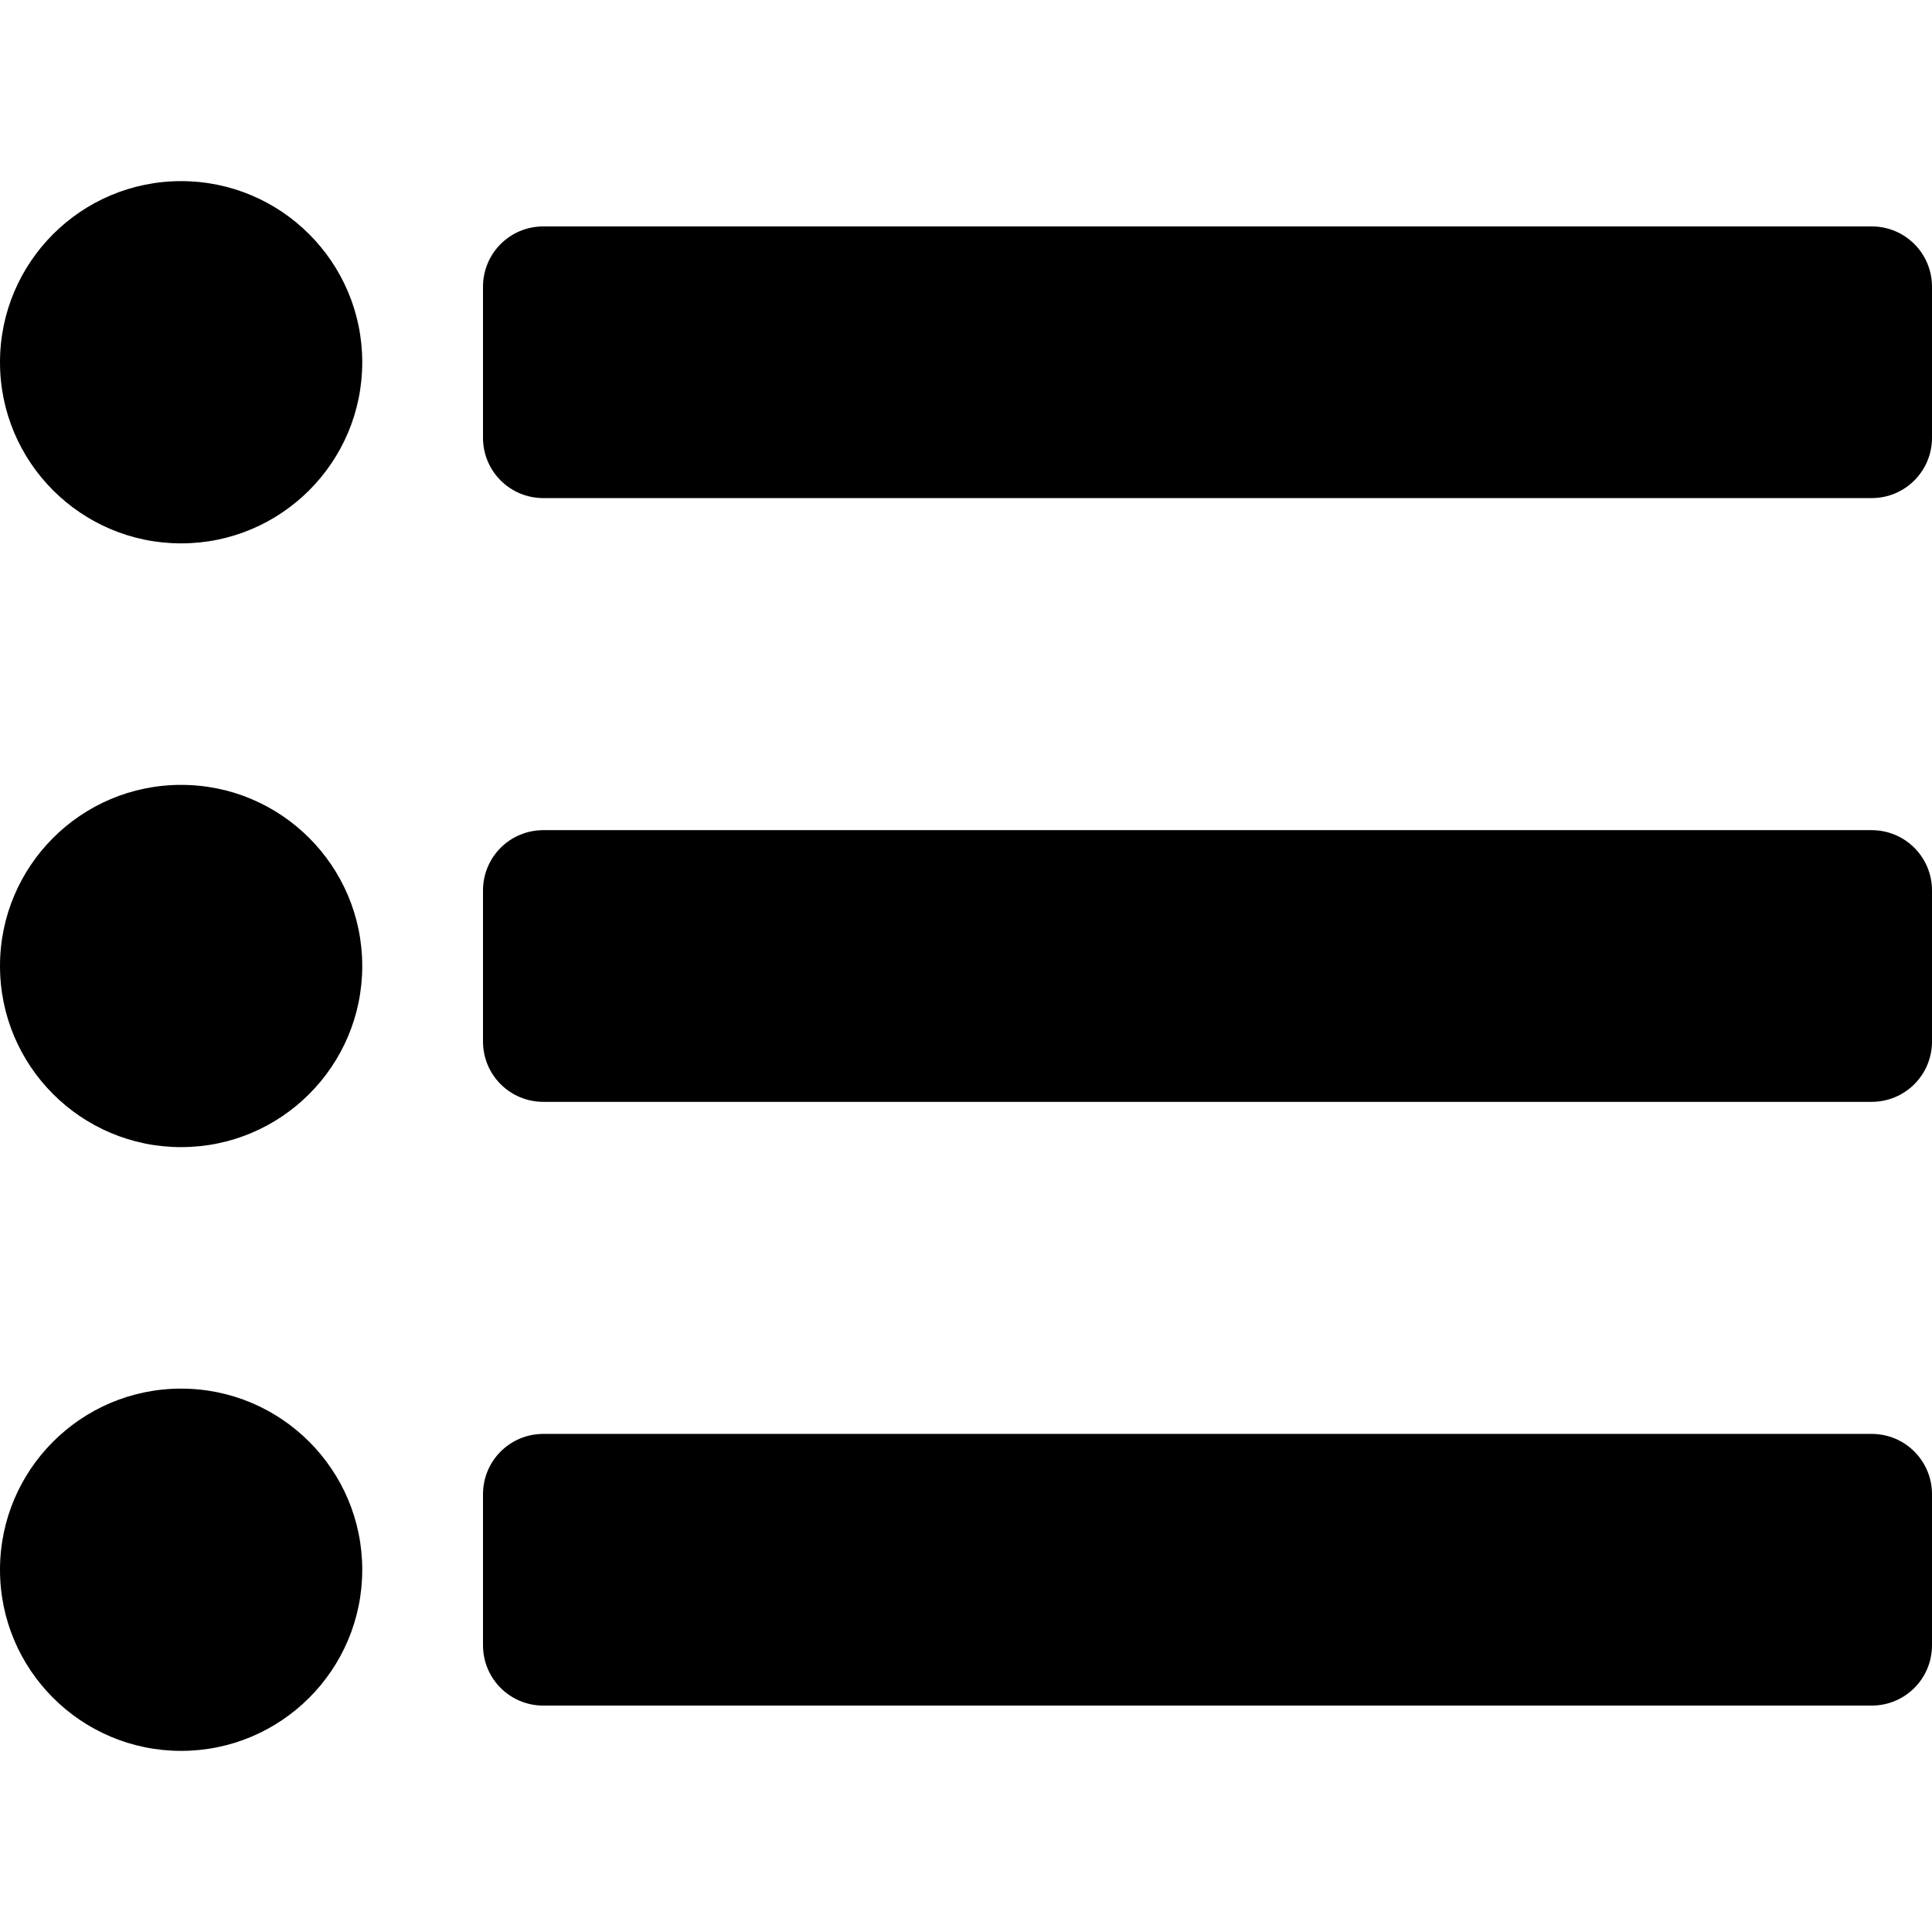
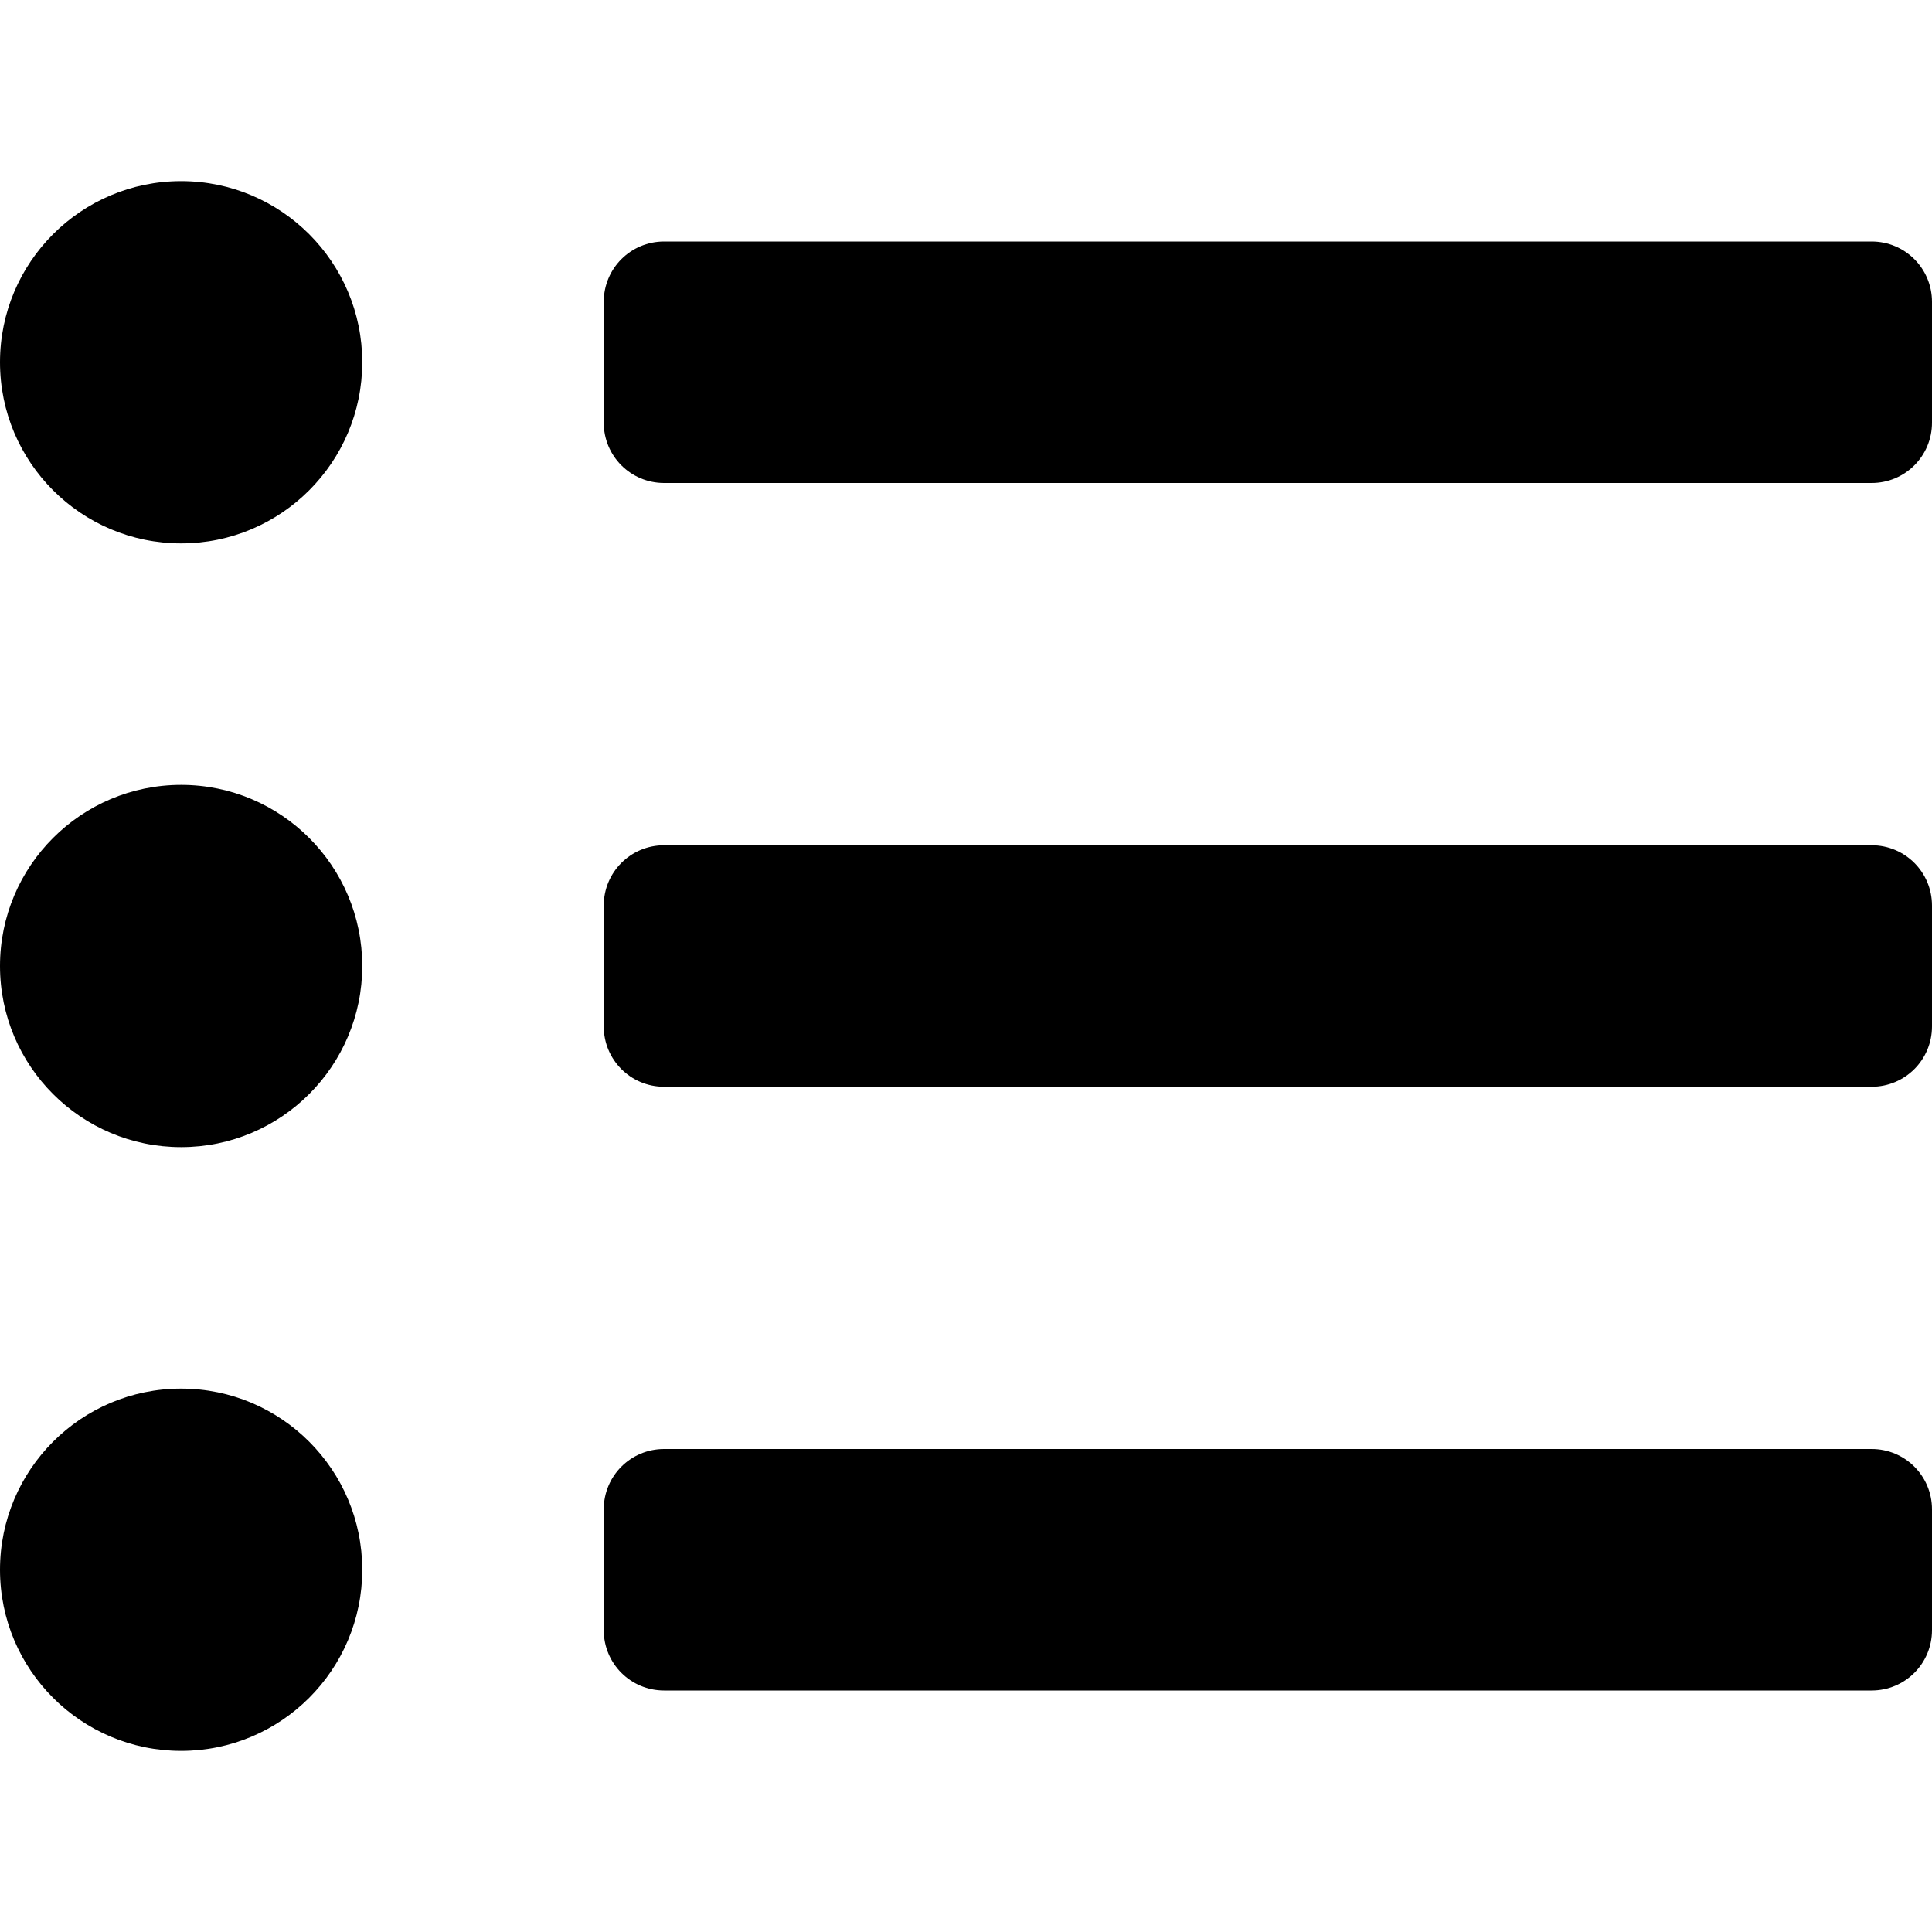
<svg xmlns="http://www.w3.org/2000/svg" width="16pt" height="16pt" viewBox="0 0 16 16" version="1.1">
  <g id="surface1">
-     <path style=" stroke:none;fill-rule:nonzero;fill:rgb(0%,0%,0%);fill-opacity:1;" d="M 3 3 C 3 3.828 2.328 4.5 1.5 4.5 C 0.672 4.5 0 3.828 0 3 C 0 2.172 0.672 1.5 1.5 1.5 C 2.328 1.5 3 2.172 3 3 Z M 1.5 6.5 C 0.672 6.5 0 7.172 0 8 C 0 8.828 0.672 9.5 1.5 9.5 C 2.328 9.5 3 8.828 3 8 C 3 7.172 2.328 6.5 1.5 6.5 Z M 1.5 11.5 C 0.672 11.5 0 12.172 0 13 C 0 13.828 0.672 14.5 1.5 14.5 C 2.328 14.5 3 13.828 3 13 C 3 12.172 2.328 11.5 1.5 11.5 Z M 4.5 4.125 L 15.5 4.125 C 15.777 4.125 16 3.902 16 3.625 L 16 2.375 C 16 2.098 15.777 1.875 15.5 1.875 L 4.5 1.875 C 4.223 1.875 4 2.098 4 2.375 L 4 3.625 C 4 3.902 4.223 4.125 4.5 4.125 Z M 4.5 9.125 L 15.5 9.125 C 15.777 9.125 16 8.902 16 8.625 L 16 7.375 C 16 7.098 15.777 6.875 15.5 6.875 L 4.5 6.875 C 4.223 6.875 4 7.098 4 7.375 L 4 8.625 C 4 8.902 4.223 9.125 4.5 9.125 Z M 4.5 14.125 L 15.5 14.125 C 15.777 14.125 16 13.902 16 13.625 L 16 12.375 C 16 12.098 15.777 11.875 15.5 11.875 L 4.5 11.875 C 4.223 11.875 4 12.098 4 12.375 L 4 13.625 C 4 13.902 4.223 14.125 4.5 14.125 Z M 4.5 14.125 " />
+     <path style=" stroke:none;fill-rule:nonzero;fill:rgb(0%,0%,0%);fill-opacity:1;" d="M 1.5 1.5 C 0.672 1.5 0 2.172 0 3 C 0 3.828 0.672 4.5 1.5 4.5 C 2.328 4.5 3 3.828 3 3 C 3 2.172 2.328 1.5 1.5 1.5 Z M 1.5 6.5 C 0.672 6.5 0 7.172 0 8 C 0 8.828 0.672 9.5 1.5 9.5 C 2.328 9.5 3 8.828 3 8 C 3 7.172 2.328 6.5 1.5 6.5 Z M 1.5 11.5 C 0.672 11.5 0 12.172 0 13 C 0 13.828 0.672 14.5 1.5 14.5 C 2.328 14.5 3 13.828 3 13 C 3 12.172 2.328 11.5 1.5 11.5 Z M 15.5 12 L 5.5 12 C 5.223 12 5 12.223 5 12.5 L 5 13.5 C 5 13.777 5.223 14 5.5 14 L 15.5 14 C 15.777 14 16 13.777 16 13.5 L 16 12.5 C 16 12.223 15.777 12 15.5 12 Z M 15.5 2 L 5.5 2 C 5.223 2 5 2.223 5 2.5 L 5 3.5 C 5 3.777 5.223 4 5.5 4 L 15.5 4 C 15.777 4 16 3.777 16 3.5 L 16 2.5 C 16 2.223 15.777 2 15.5 2 Z M 15.5 7 L 5.5 7 C 5.223 7 5 7.223 5 7.5 L 5 8.5 C 5 8.777 5.223 9 5.5 9 L 15.5 9 C 15.777 9 16 8.777 16 8.5 L 16 7.5 C 16 7.223 15.777 7 15.5 7 Z M 15.5 7 " />
  </g>
</svg>
